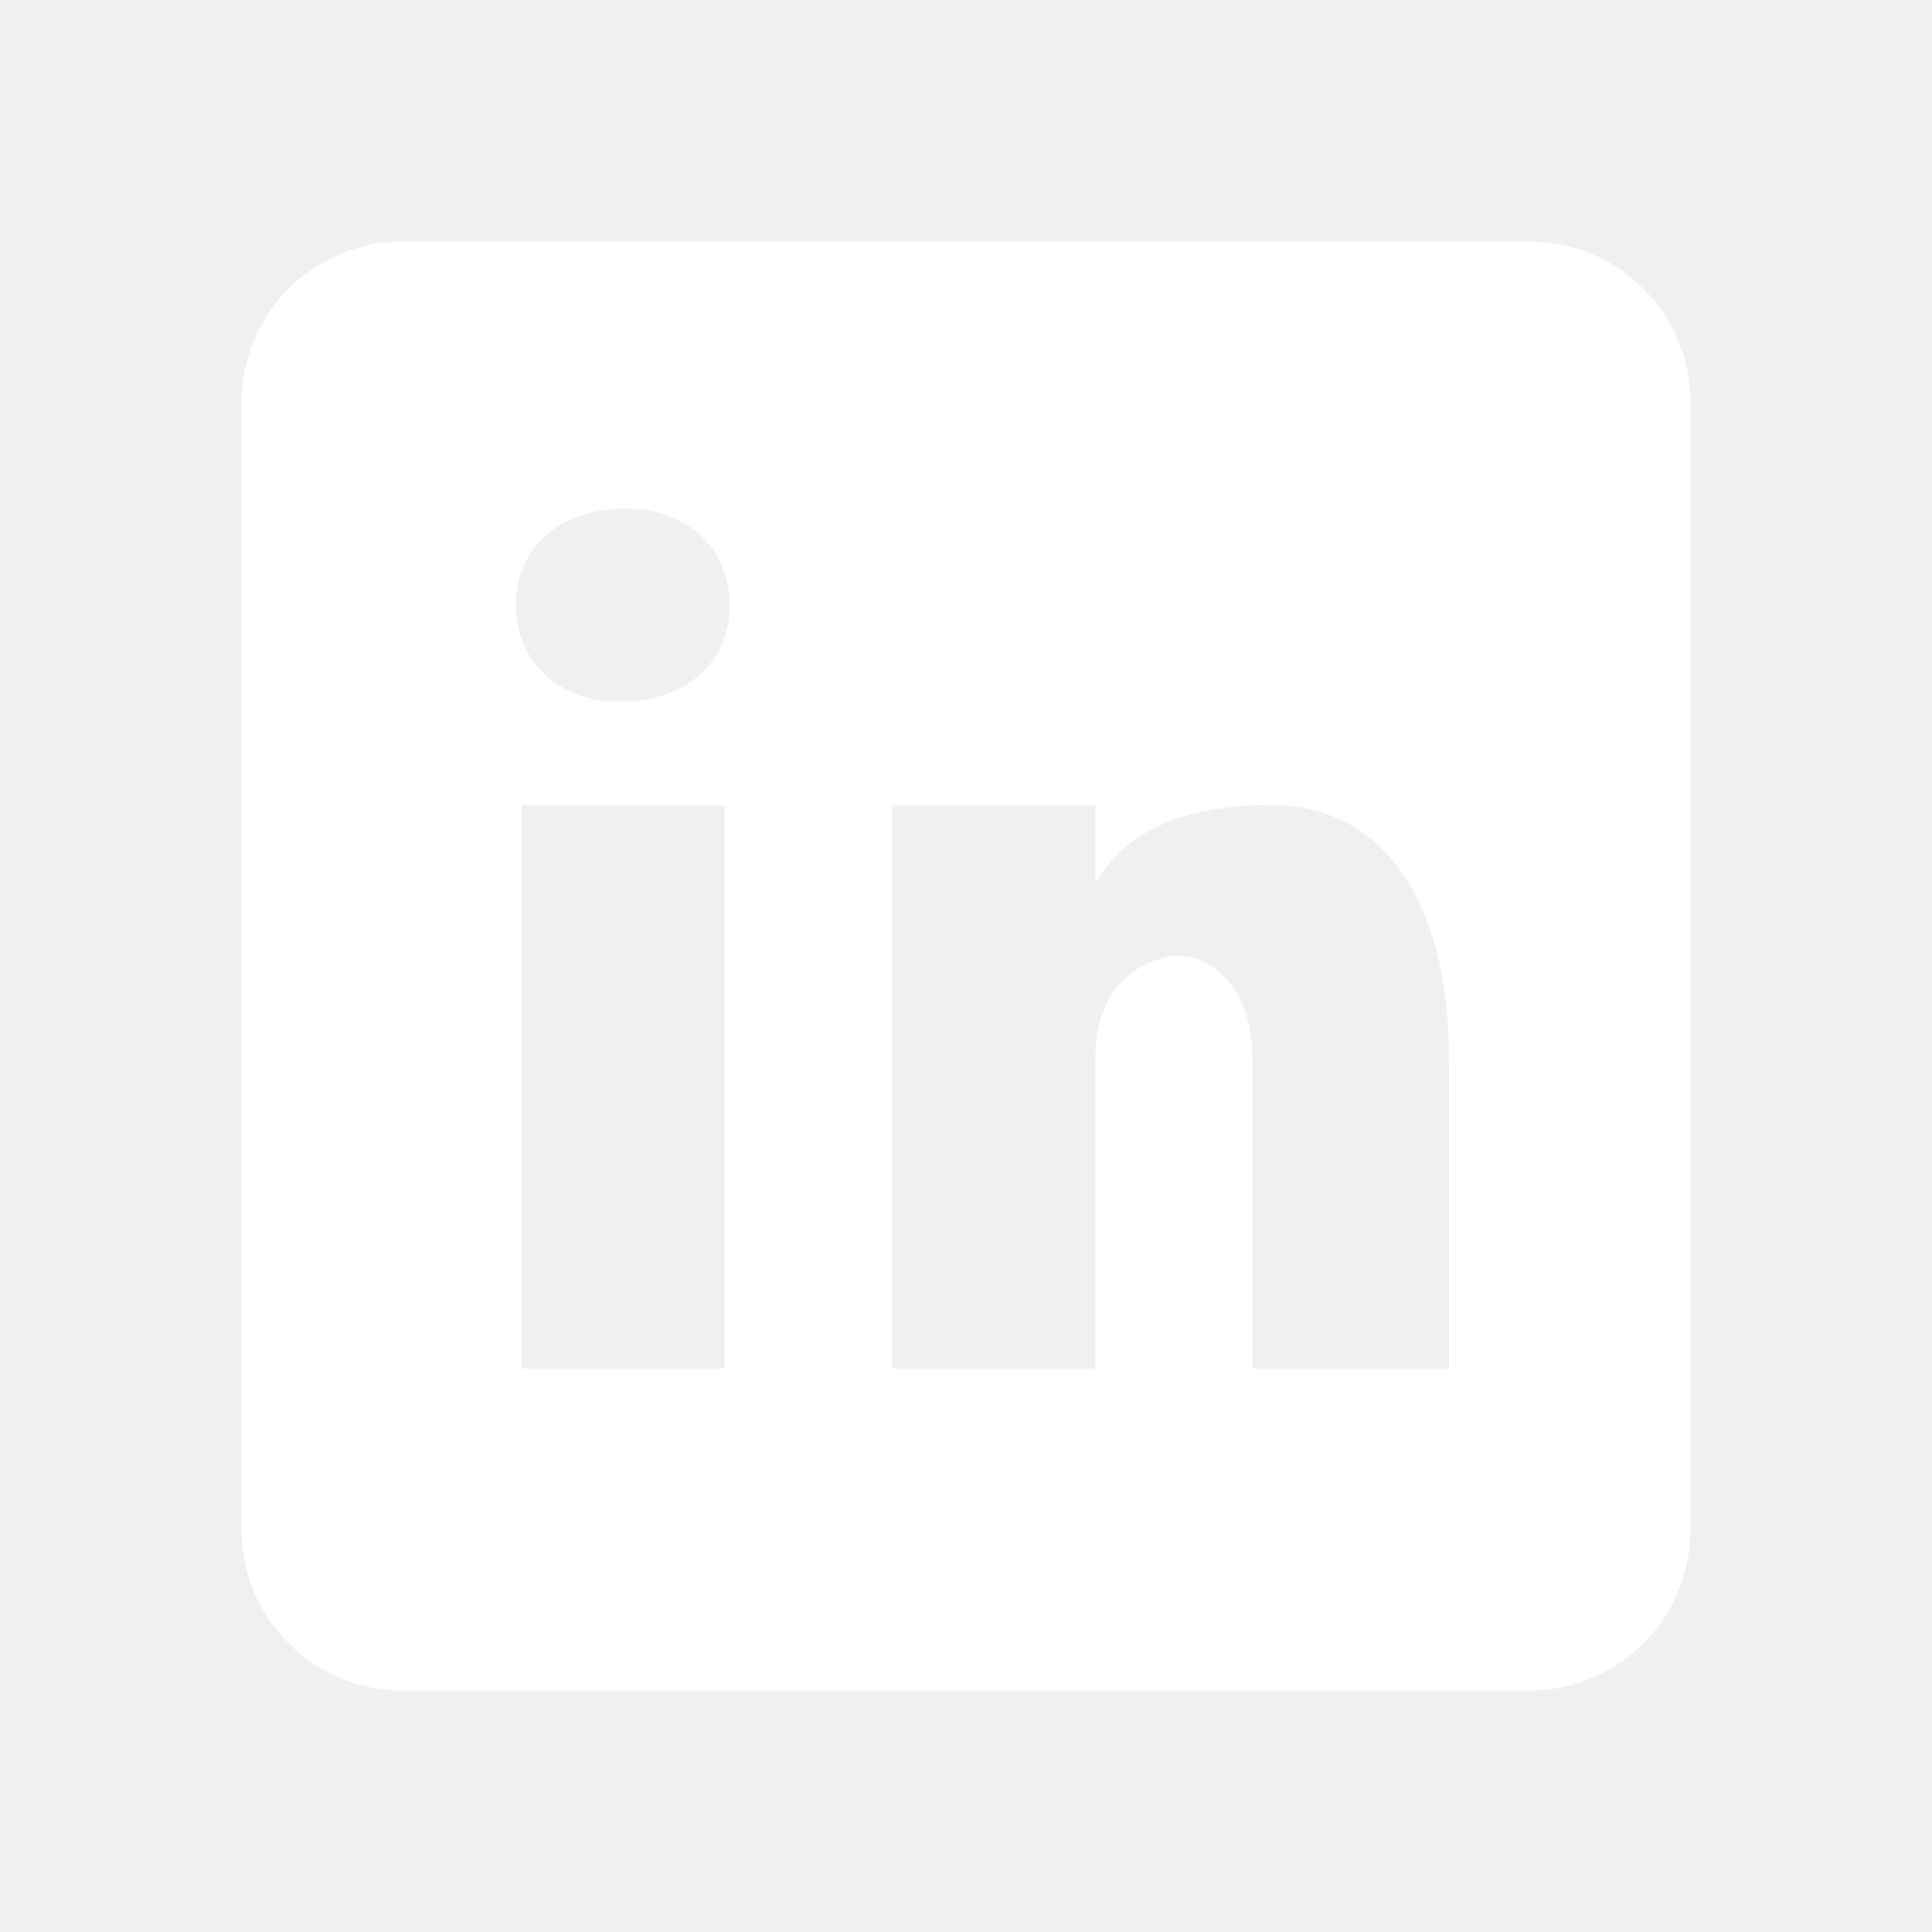
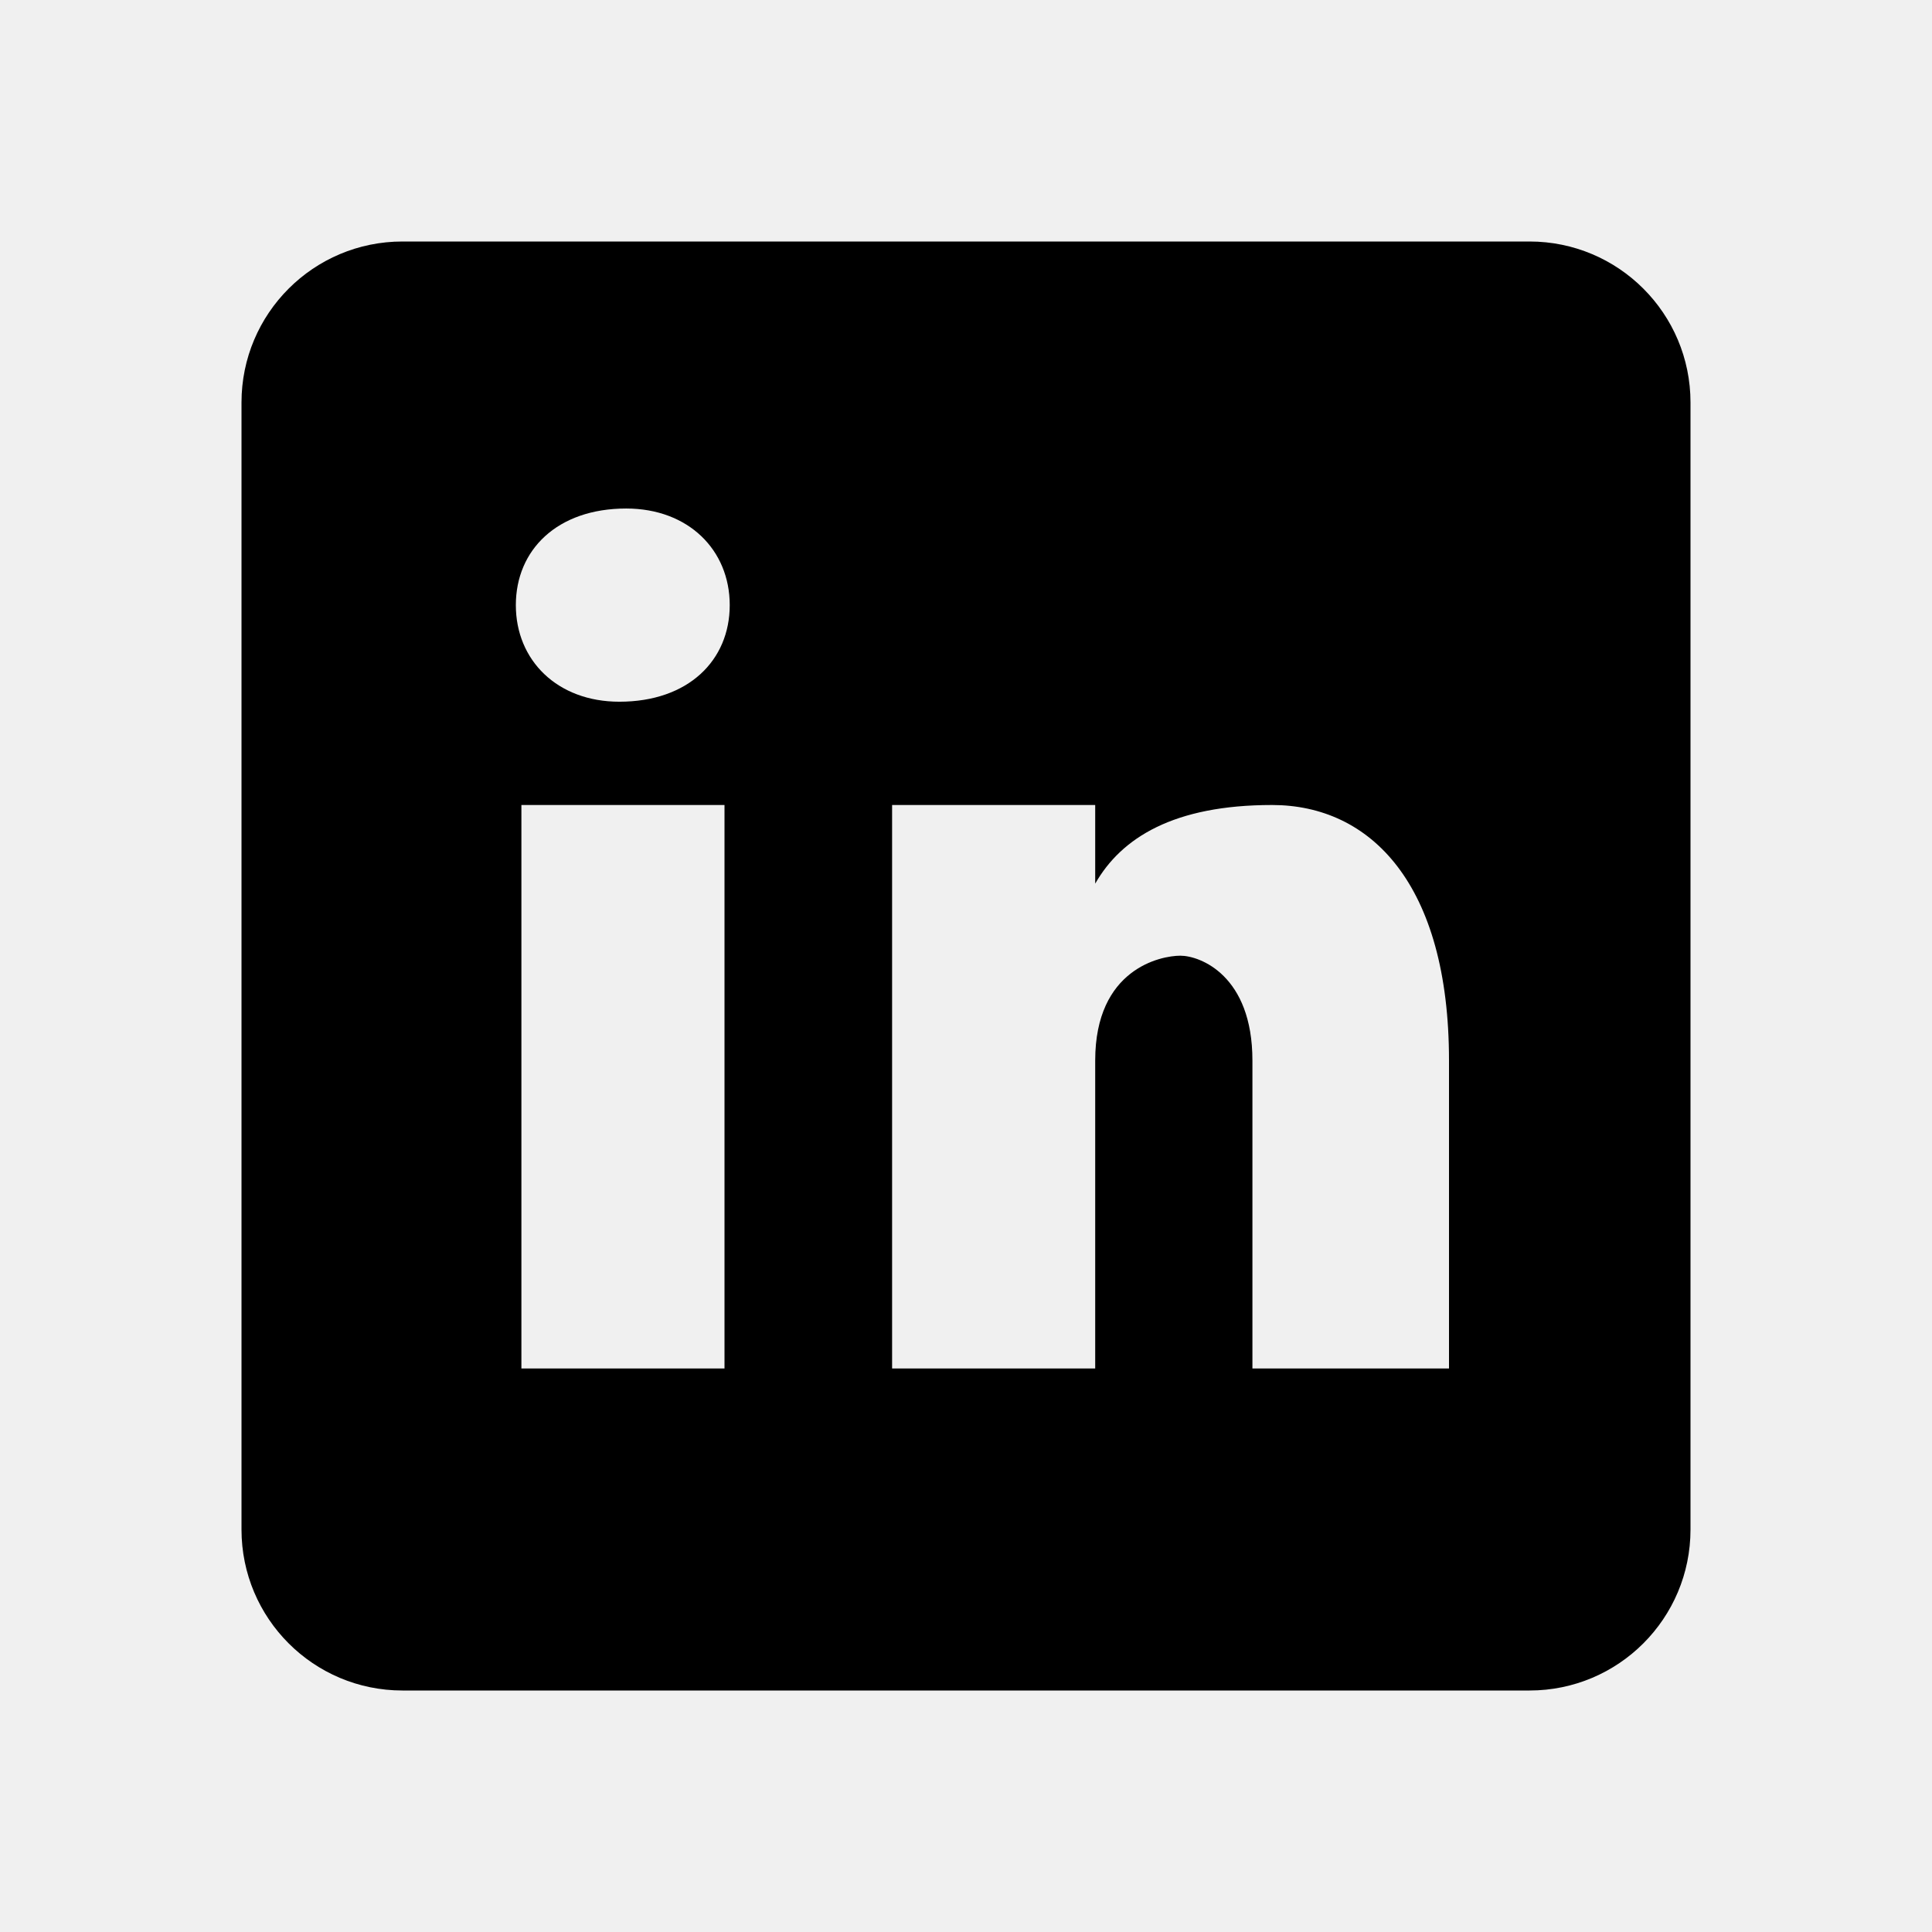
- <svg xmlns="http://www.w3.org/2000/svg" fill="#FFFFFF" viewBox="0 0 24 24" width="48px" height="48px">
+ <svg xmlns="http://www.w3.org/2000/svg" fill="currentColor" viewBox="0 0 24 24" width="48px" height="48px">
  <path d="M19,3H5C3.895,3,3,3.895,3,5v14c0,1.105,0.895,2,2,2h14c1.105,0,2-0.895,2-2V5C21,3.895,20.105,3,19,3z M9,17H6.477v-7H9 V17z M7.694,8.717c-0.771,0-1.286-0.514-1.286-1.2s0.514-1.2,1.371-1.2c0.771,0,1.286,0.514,1.286,1.2S8.551,8.717,7.694,8.717z M18,17h-2.442v-3.826c0-1.058-0.651-1.302-0.895-1.302s-1.058,0.163-1.058,1.302c0,0.163,0,3.826,0,3.826h-2.523v-7h2.523v0.977 C13.93,10.407,14.581,10,15.802,10C17.023,10,18,10.977,18,13.174V17z" />
</svg>
